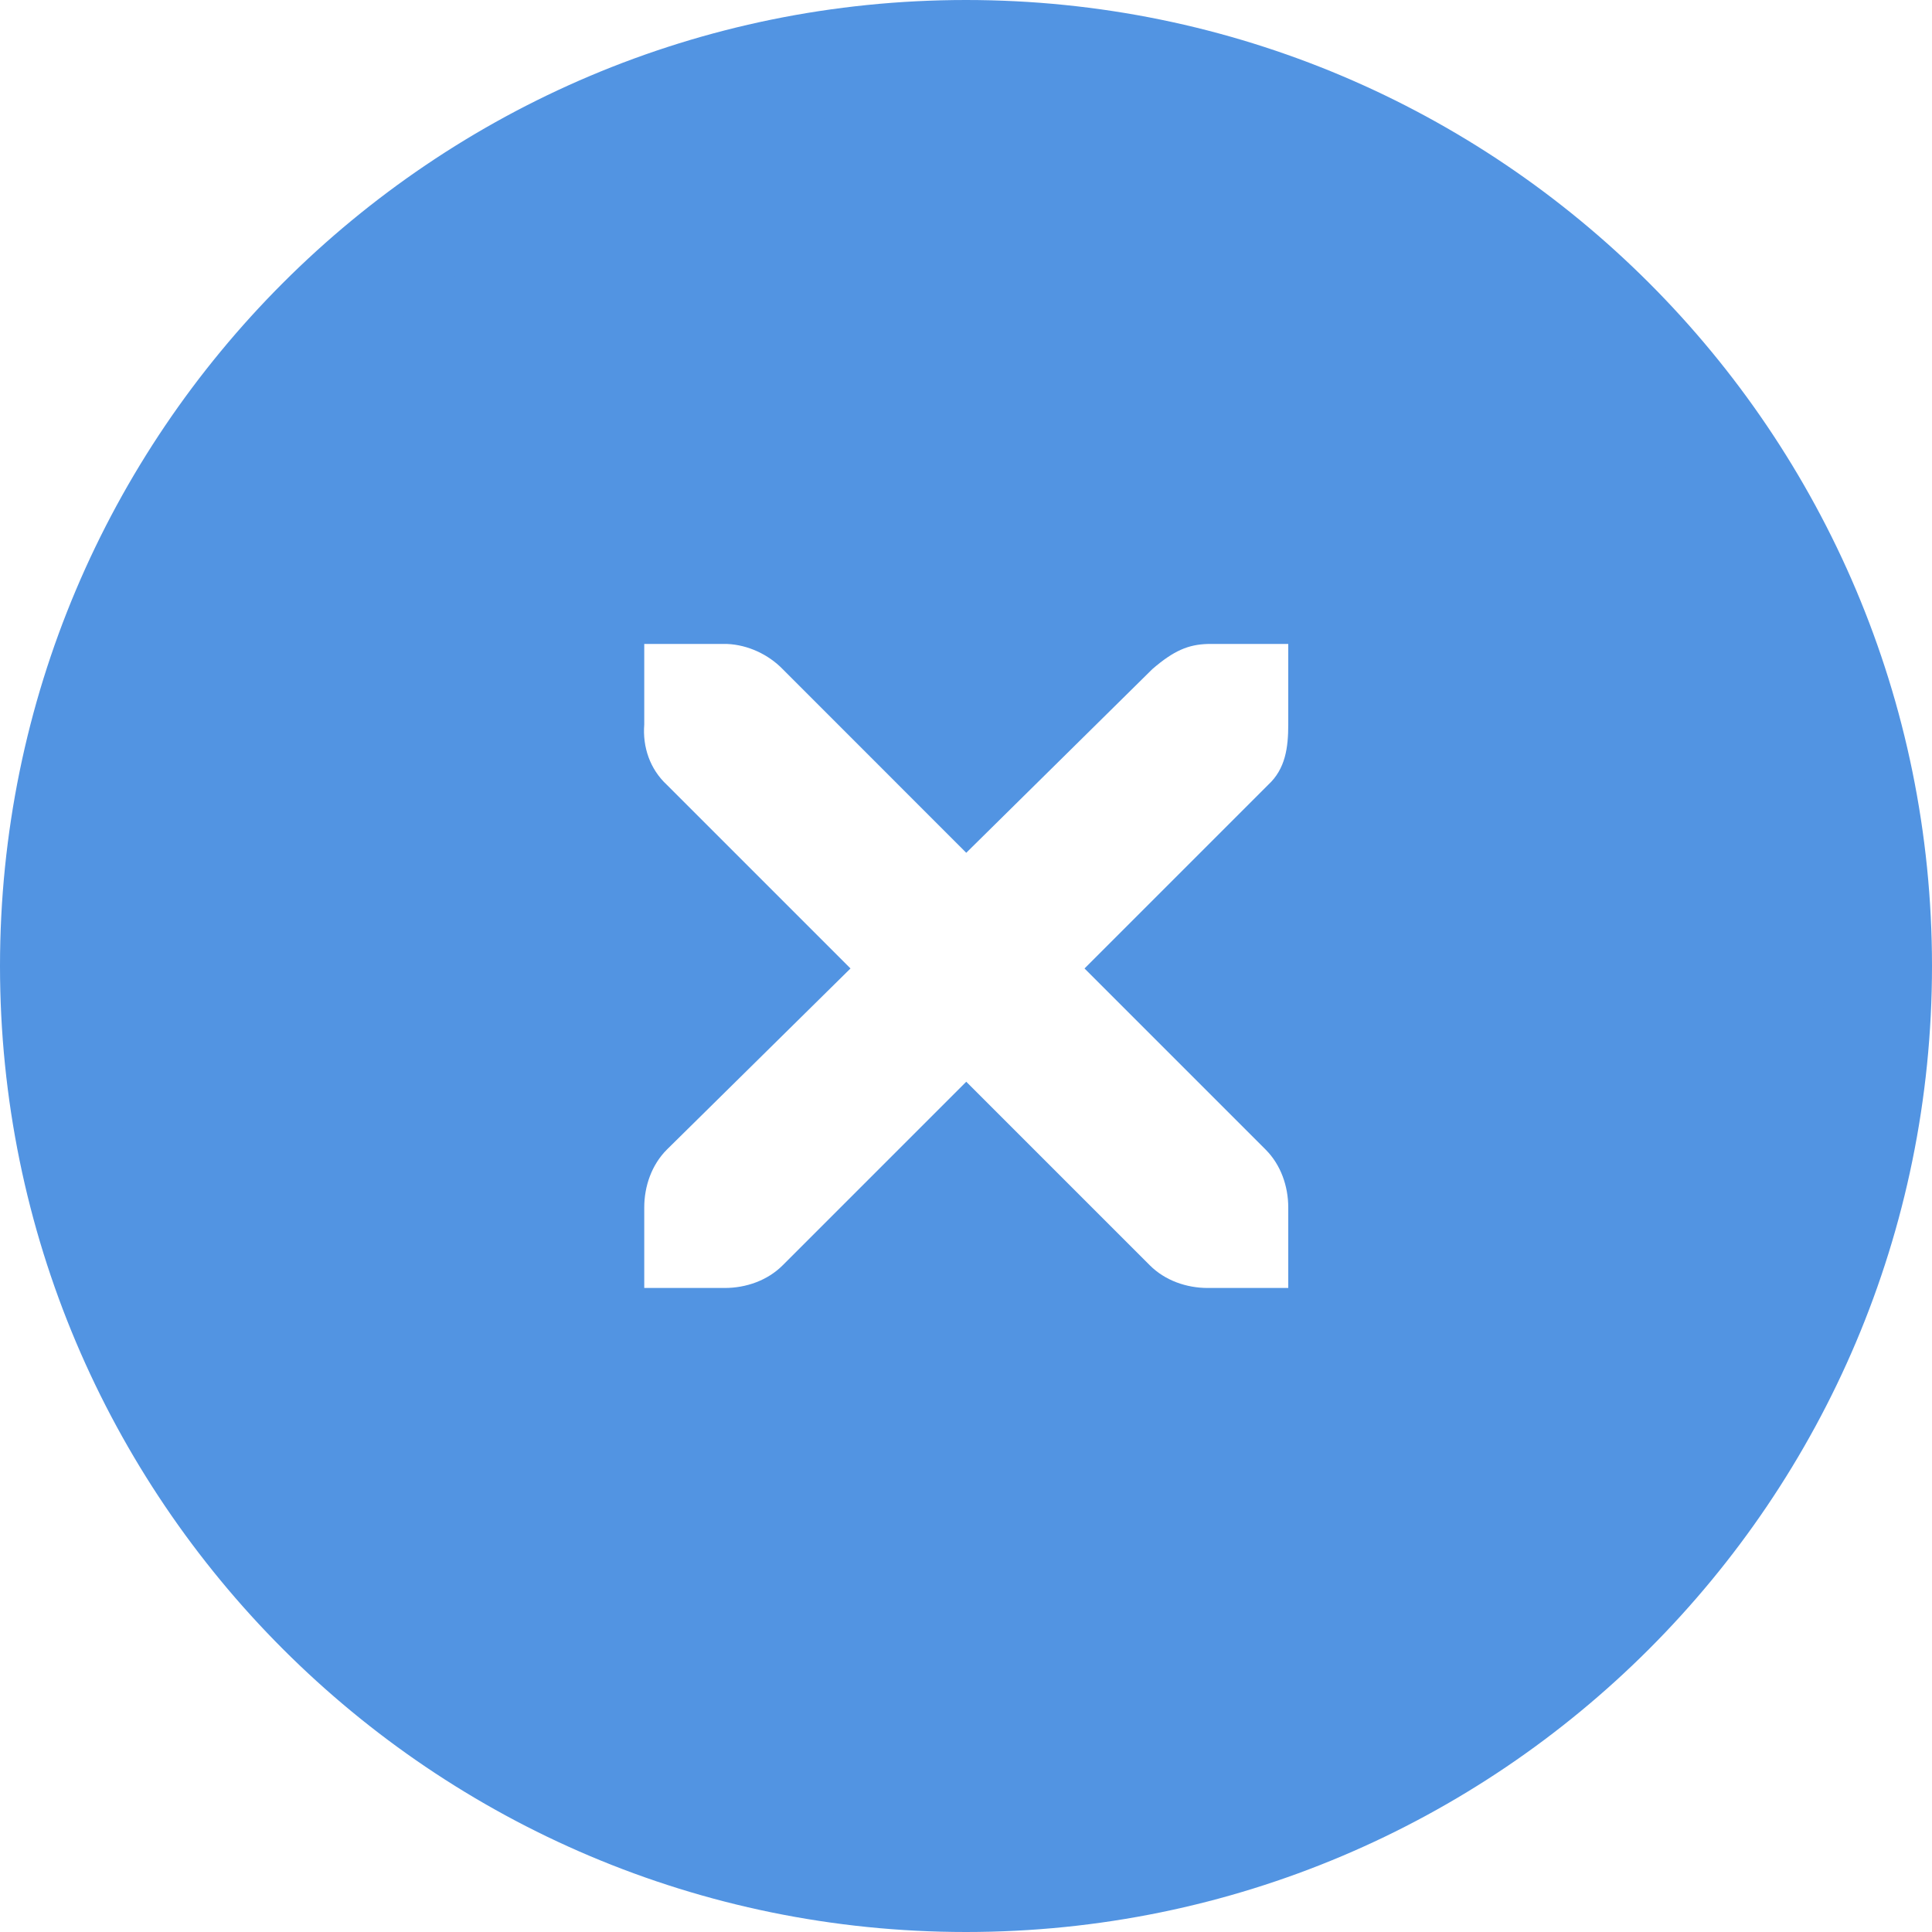
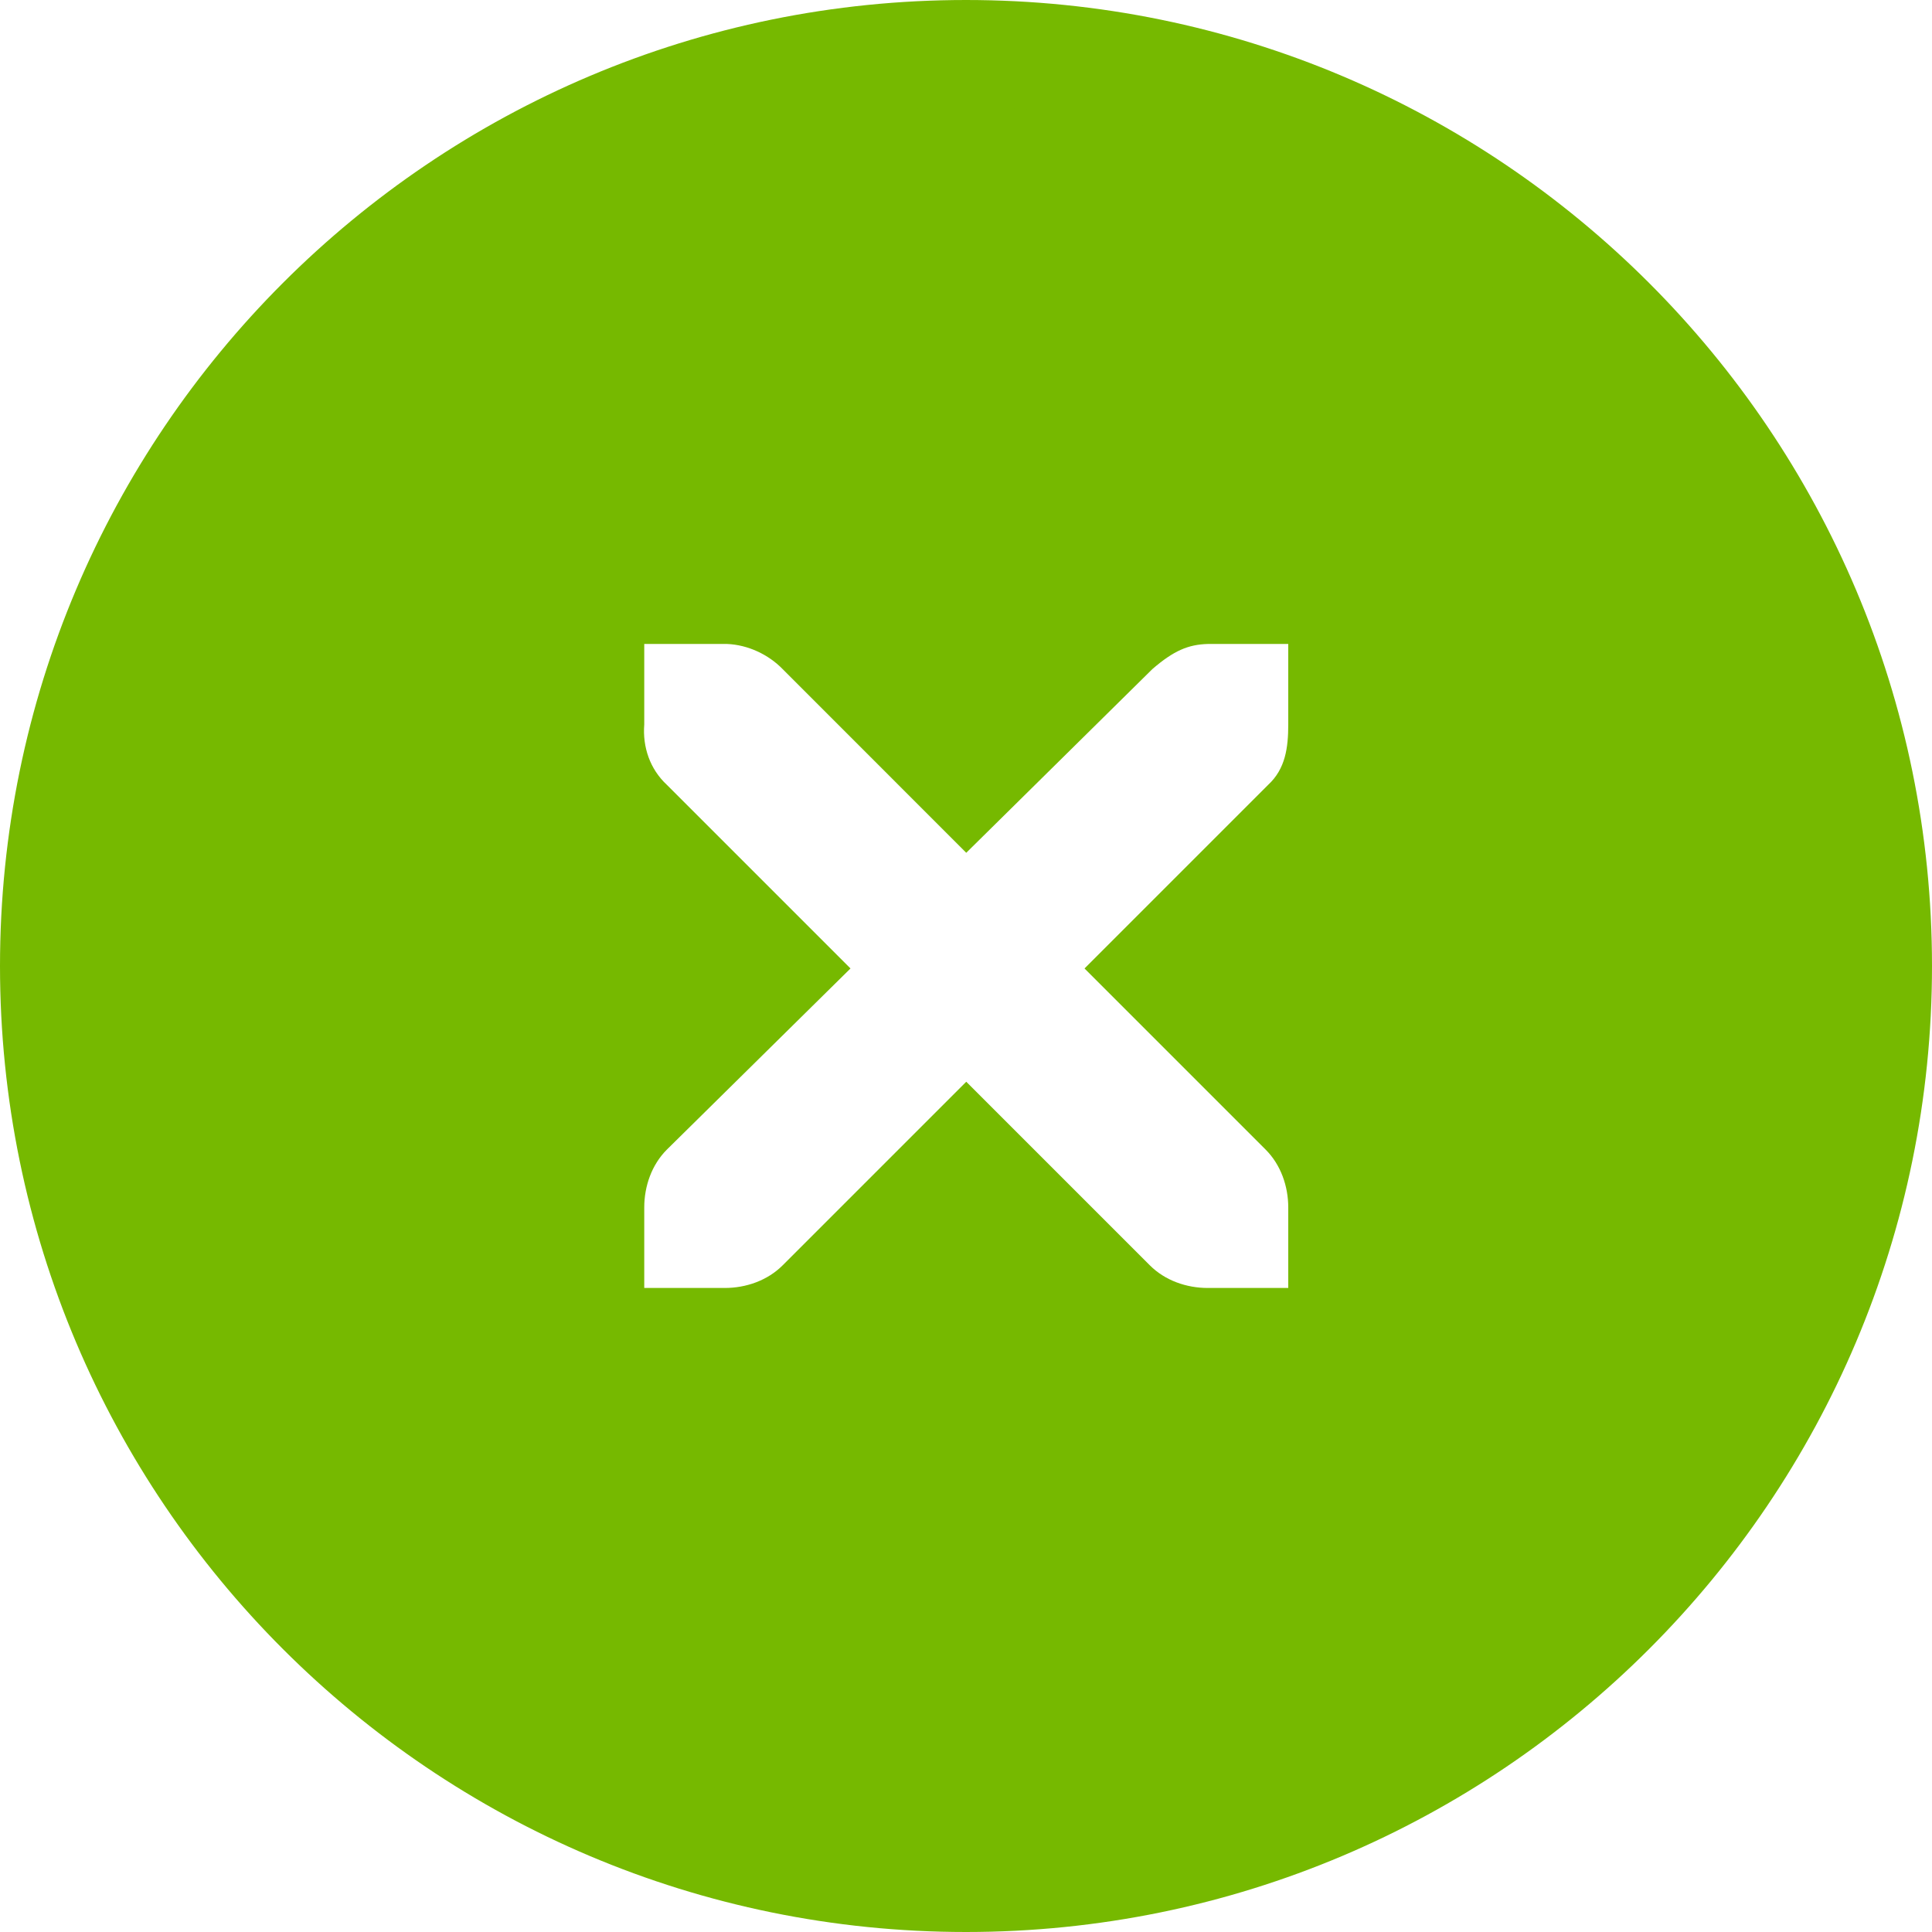
<svg xmlns="http://www.w3.org/2000/svg" xmlns:ns1="http://www.openswatchbook.org/uri/2009/osb" xmlns:xlink="http://www.w3.org/1999/xlink" width="18" height="18" viewBox="0 0 18 18" id="svg5995" version="1.1">
  <defs id="defs5997">
    <linearGradient id="selected_fg_color" ns1:paint="solid">
      <stop style="stop-color:#ffffff;stop-opacity:1;" offset="0" id="stop4157" />
    </linearGradient>
    <linearGradient id="selected_bg_color" ns1:paint="solid">
-       <stop style="stop-color:#5294e2;stop-opacity:1;" offset="0" id="stop4160" />
+       <stop style="stop-color:#76B900;stop-opacity:1;" offset="0" id="stop4160" />
    </linearGradient>
    <linearGradient xlink:href="#selected_bg_color" id="linearGradient4162" x1="9" y1="1034.362" x2="9" y2="1052.362" gradientUnits="userSpaceOnUse" />
    <linearGradient xlink:href="#selected_fg_color" id="linearGradient4159" x1="48.998" y1="764" x2="48.998" y2="772" gradientUnits="userSpaceOnUse" />
  </defs>
  <g id="layer1" transform="translate(0,-1034.362)">
    <circle style="display:inline;opacity:1;fill:url(#linearGradient4162);fill-opacity:1;stroke:url(#selected_bg_color);stroke-width:1;stroke-linecap:round;stroke-linejoin:miter;stroke-miterlimit:4;stroke-dasharray:none;stroke-dashoffset:0;stroke-opacity:1" id="path4166" cx="9" cy="1043.362" r="8.5" />
    <g id="g4201" transform="translate(-19.06014,1044.307)" style="display:inline;fill:#adafb5;fill-opacity:1">
      <g style="display:inline;fill:#adafb5;fill-opacity:1" id="layer9" transform="translate(-60,-518)" />
      <g id="layer10" transform="translate(-60,-518)" style="fill:#adafb5;fill-opacity:1" />
      <g id="layer11" transform="translate(-60,-518)" style="fill:#adafb5;fill-opacity:1" />
      <g transform="matrix(0.75,0,0,0.75,22.0625,-6.945224)" id="g2996" style="fill:#adafb5;fill-opacity:1">
        <g transform="translate(-60,-518)" id="layer12" style="fill:#adafb5;fill-opacity:1">
          <g transform="translate(19,-242)" id="layer4-4-1" style="display:inline;fill:#adafb5;fill-opacity:1">
            <path d="m 45,764 1,0 c 0.01,-1.2e-4 0.021,-4.6e-4 0.031,0 0.255,0.011 0.51,0.129 0.688,0.312 L 49,766.594 51.312,764.312 C 51.578,764.082 51.759,764.007 52,764 l 1,0 0,1 c 0,0.286 -0.034,0.551 -0.25,0.75 l -2.281,2.281 2.25,2.25 C 52.907,770.469 53,770.735 53,771 l 0,1 -1,0 c -0.265,-10e-6 -0.531,-0.093 -0.719,-0.281 L 49,769.438 46.719,771.719 C 46.531,771.907 46.265,772 46,772 l -1,0 0,-1 c -3e-6,-0.265 0.093,-0.531 0.281,-0.719 l 2.281,-2.25 L 45.281,765.75 C 45.071,765.555 44.978,765.281 45,765 l 0,-1 z" id="path10839-9" style="color:#bebebe;font-style:normal;font-variant:normal;font-weight:normal;font-stretch:normal;font-size:medium;line-height:normal;font-family:'Andale Mono';-inkscape-font-specification:'Andale Mono';text-indent:0;text-align:start;text-decoration:none;text-decoration-line:none;letter-spacing:normal;word-spacing:normal;text-transform:none;direction:ltr;block-progression:tb;writing-mode:lr-tb;text-anchor:start;display:inline;overflow:visible;visibility:visible;fill:url(#linearGradient4159);fill-opacity:1;fill-rule:nonzero;stroke:none;stroke-width:1.781;marker:none;enable-background:new" />
          </g>
        </g>
      </g>
      <g id="layer13" transform="translate(-60,-518)" style="fill:#adafb5;fill-opacity:1" />
      <g id="layer14" transform="translate(-60,-518)" style="fill:#adafb5;fill-opacity:1" />
      <g id="layer15" transform="translate(-60,-518)" style="fill:#adafb5;fill-opacity:1" />
    </g>
  </g>
</svg>
